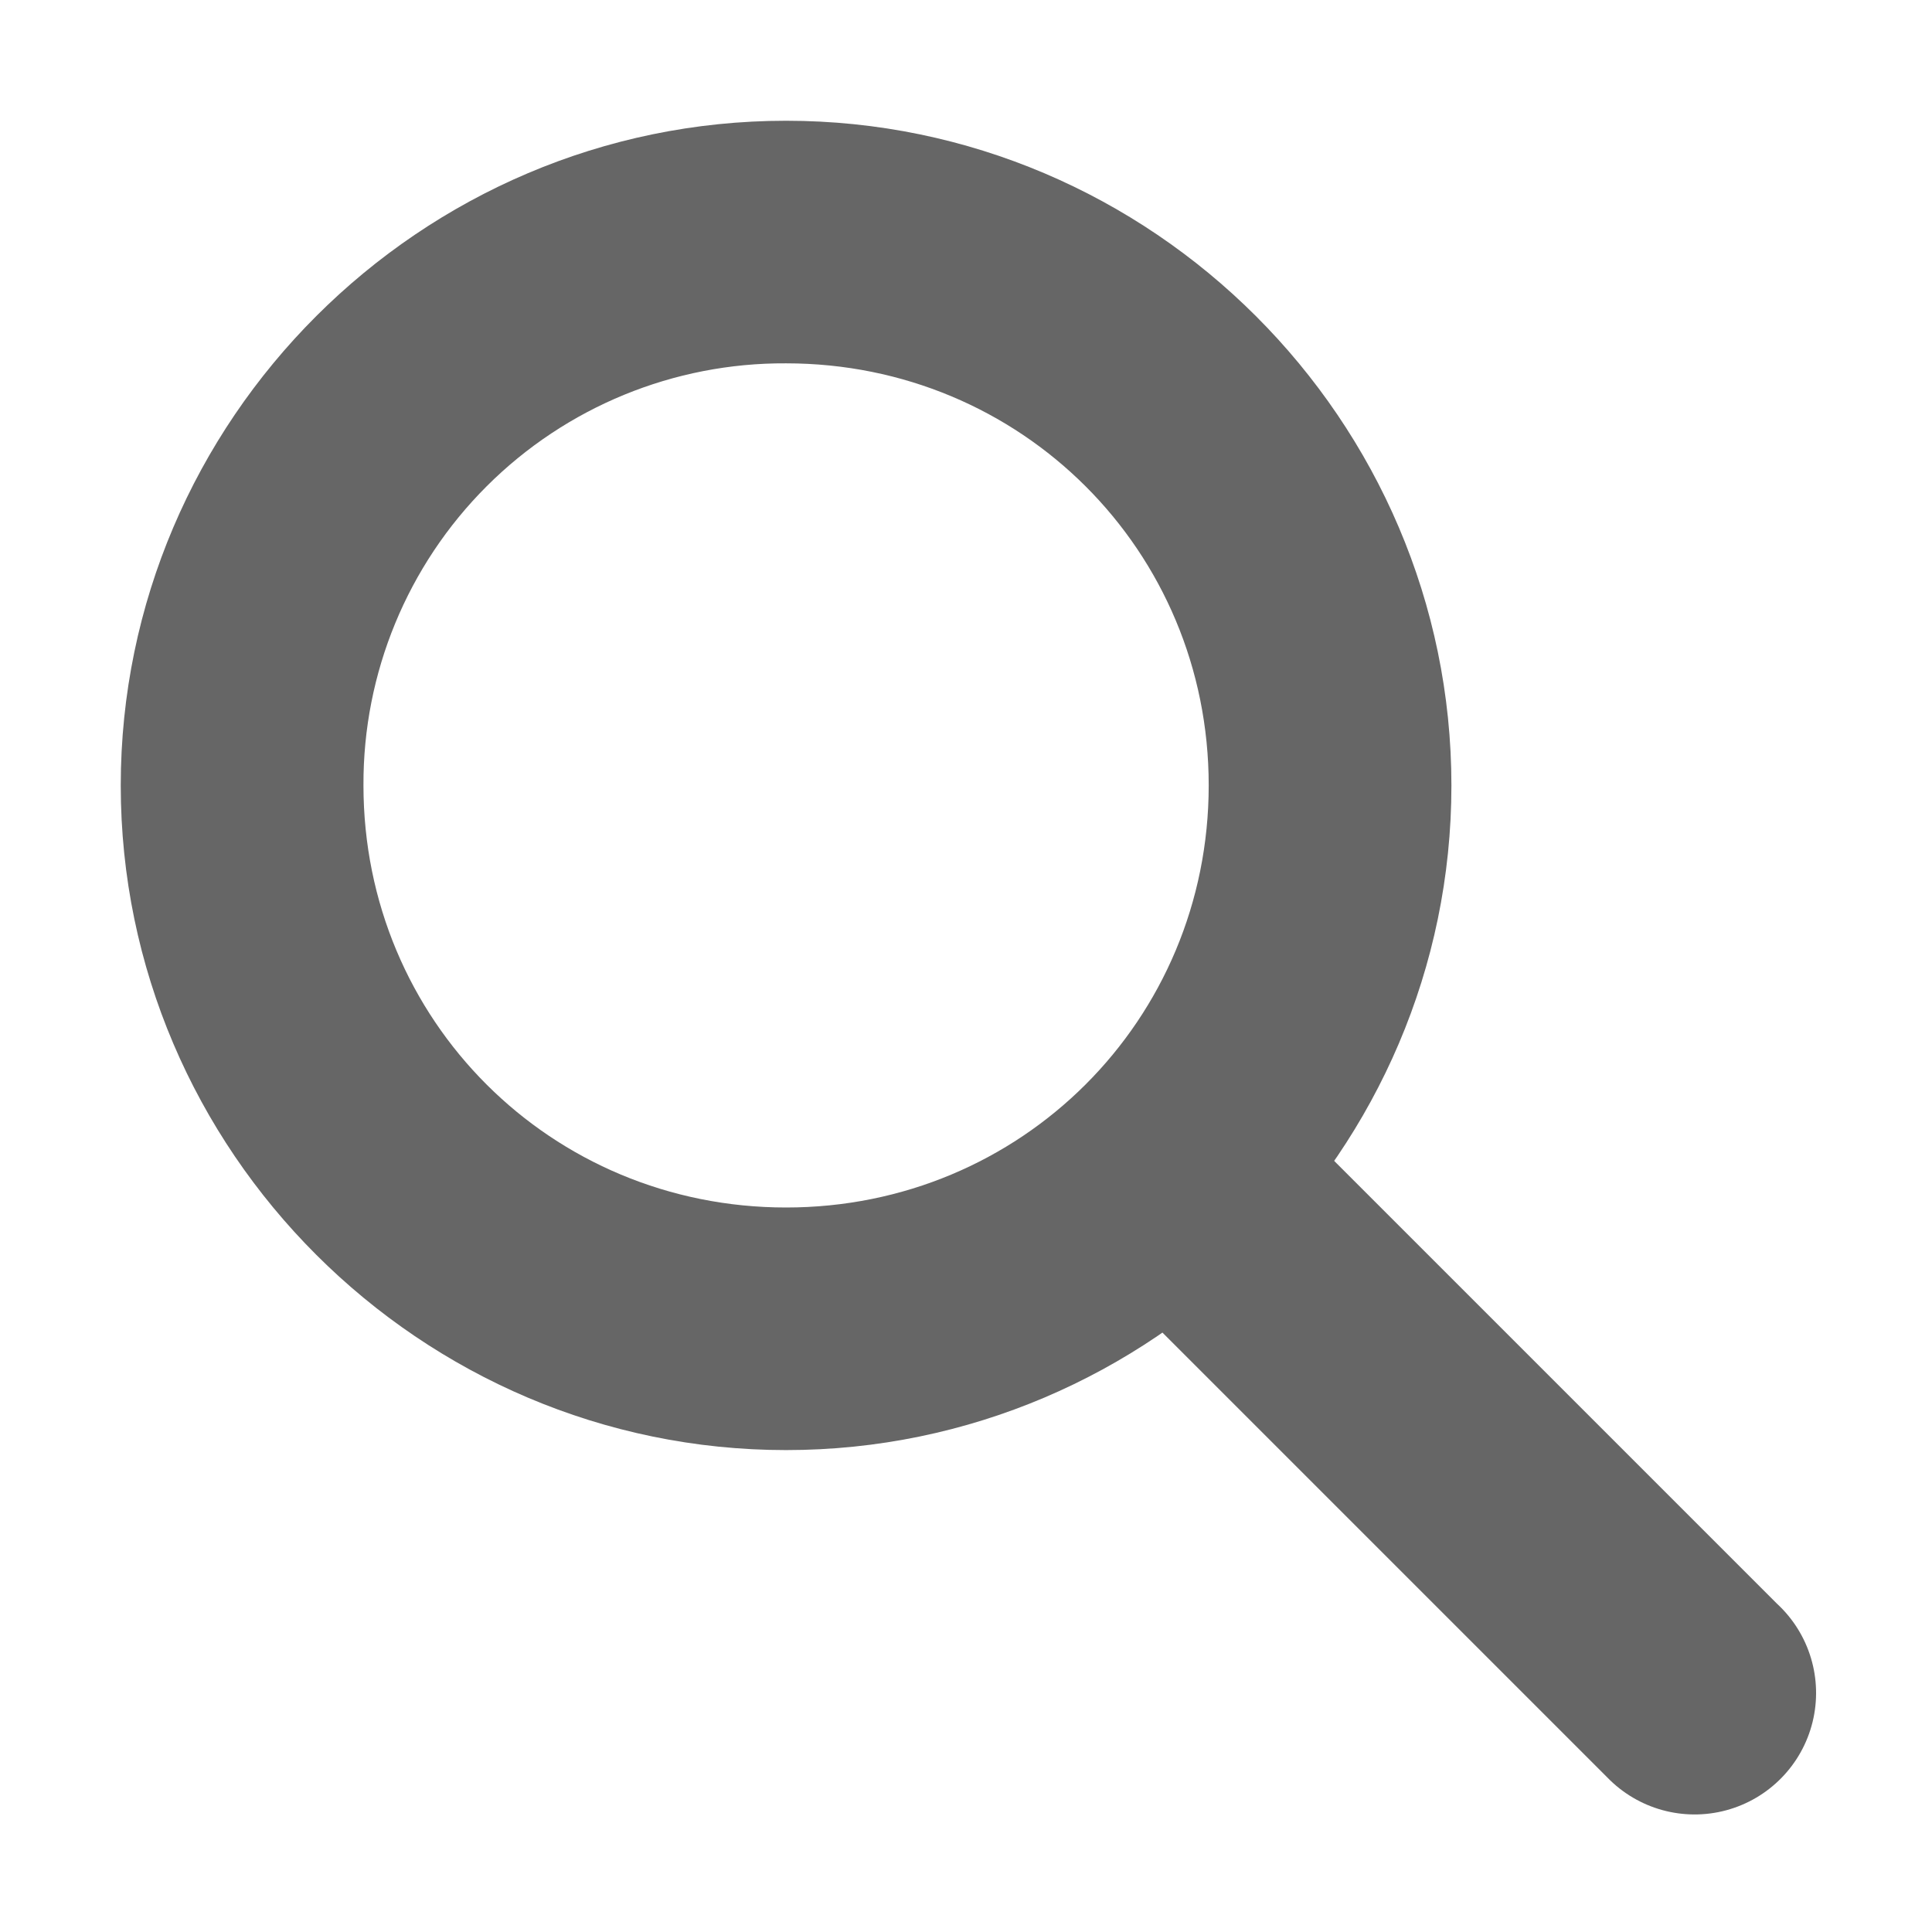
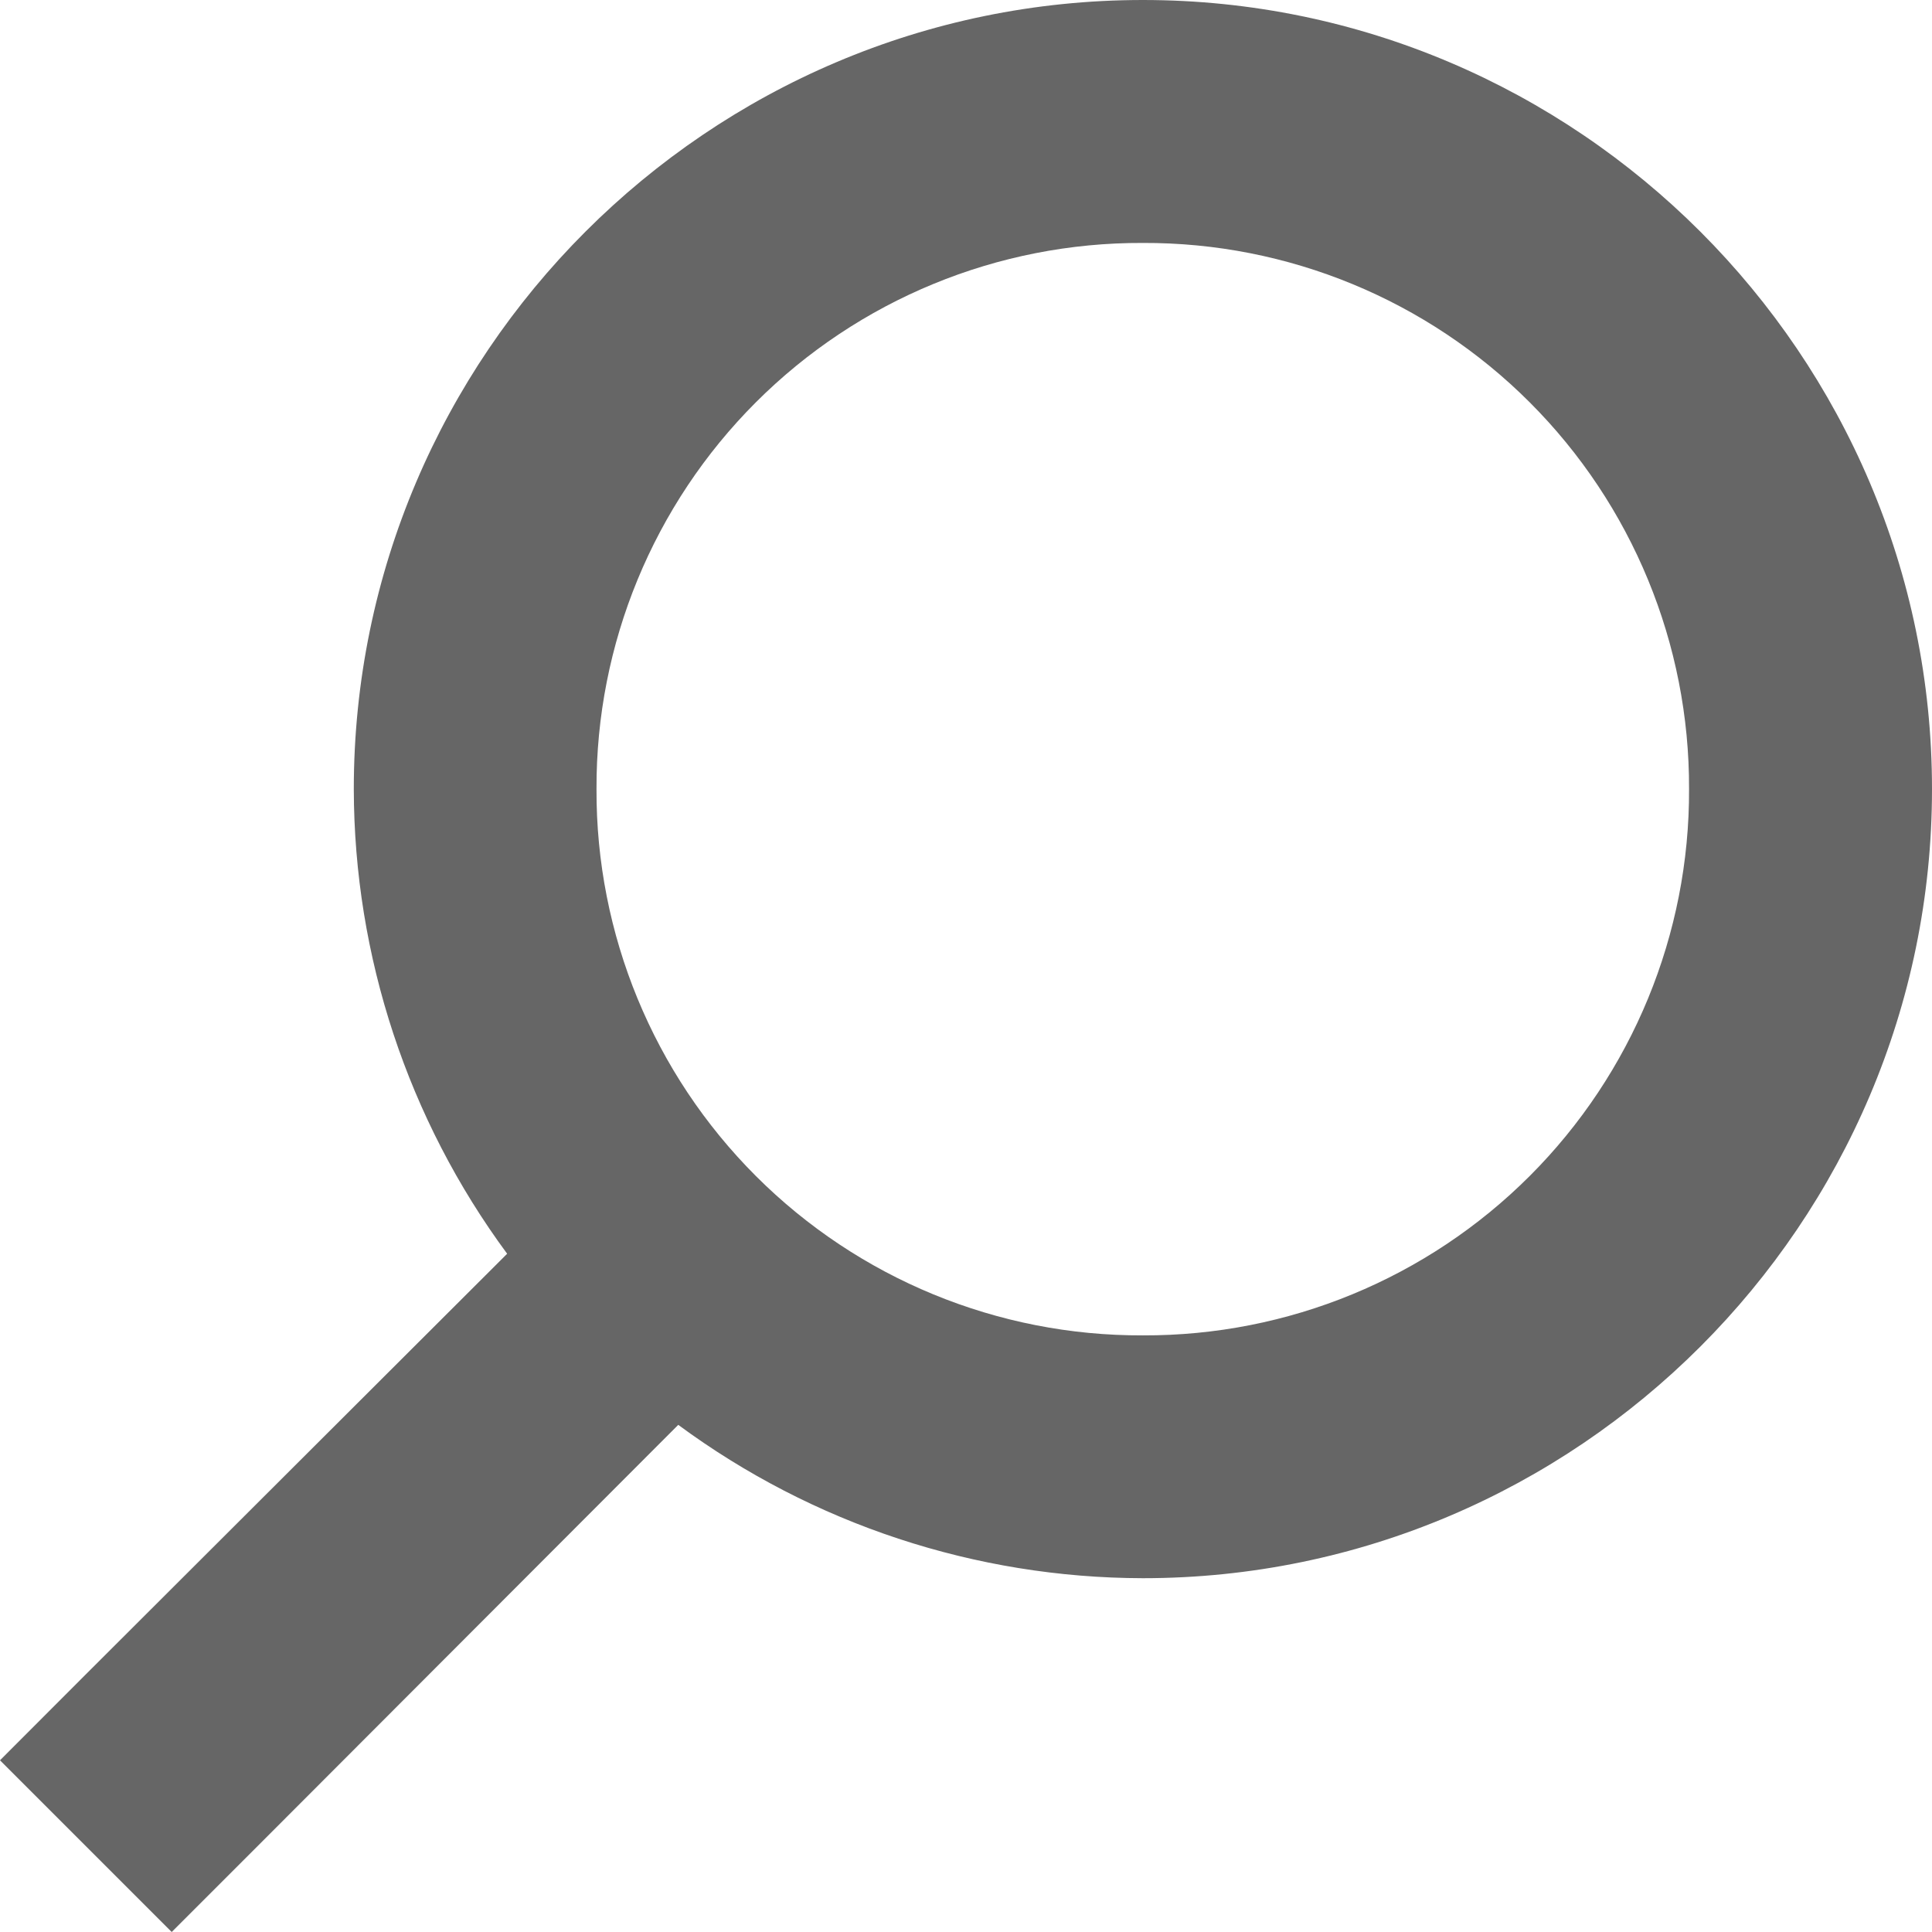
<svg xmlns="http://www.w3.org/2000/svg" width="16" height="16">
-   <g fill="#666">
-     <path d="M447.51 196c-3.029 0-5.51 2.479-5.51 5.505s2.481 5.504 5.51 5.504 5.51-2.479 5.51-5.504c0-3.026-2.481-5.505-5.51-5.505m0 2.009c1.947 0 3.5 1.55 3.5 3.495s-1.553 3.496-3.5 3.496-3.5-1.55-3.5-3.496a3.48 3.48 0 0 1 3.5-3.495" style="baseline-shift:baseline;block-progression:tb;color:#666;direction:ltr;text-indent:0;text-align:start;text-transform:none" transform="translate(-441 -195)" />
-     <path d="M450.81 204a1 1 0 0 0-.5 1.719l4 4a1.006 1.006 0 1 0 1.406-1.438l-4-4a1 1 0 0 0-.91-.28z" style="baseline-shift:baseline;block-progression:tb;color:#666;direction:ltr;text-indent:0;text-align:start;text-transform:none" transform="translate(-441 -195)" />
-   </g>
+   <path fill="#666" d="M9.465 0C5.867 0 2.93 2.938 2.93 6.535a6.5 6.5 0 0 0 1.27 3.848L.71 13.867l-.71.711L1.422 16l.71-.71 3.485-3.49a6.5 6.5 0 0 0 3.848 1.27c3.598 0 6.535-2.937 6.535-6.535S13.062 0 9.465 0m0 2.012a4.506 4.506 0 0 1 4.523 4.523 4.506 4.506 0 0 1-4.523 4.524A4.506 4.506 0 0 1 4.94 6.535a4.506 4.506 0 0 1 4.524-4.523Zm0 0" />
</svg>
